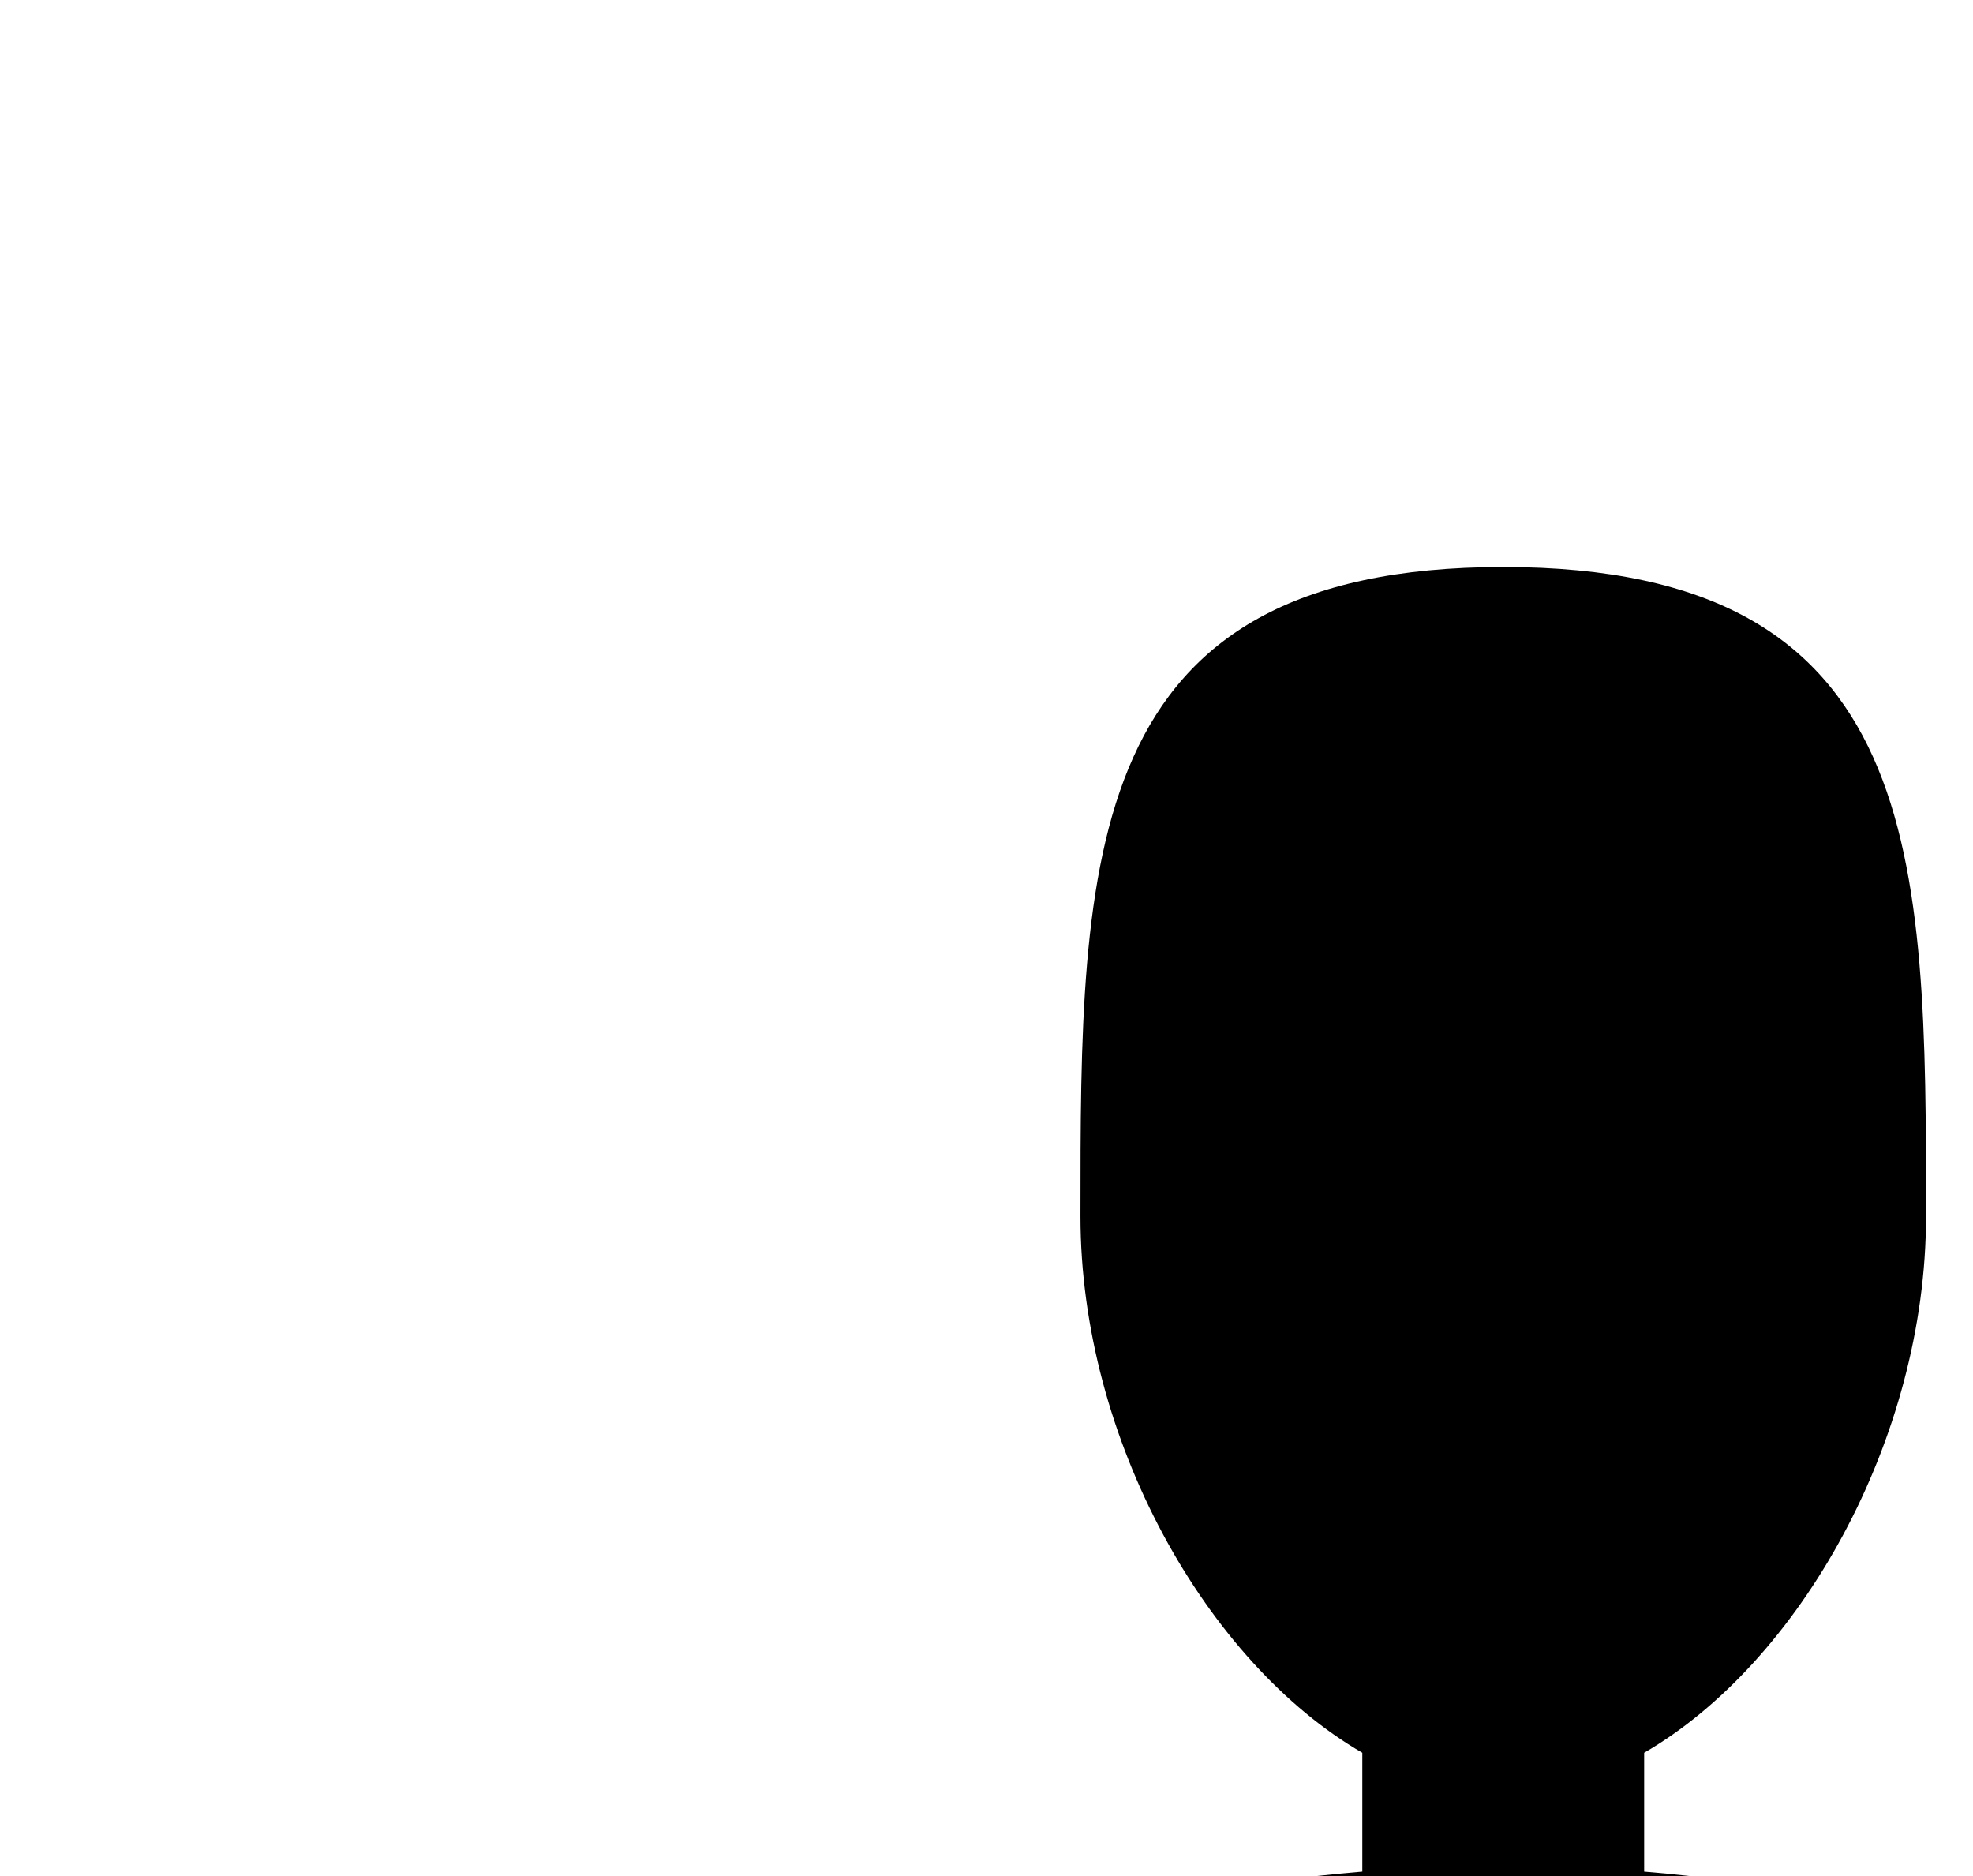
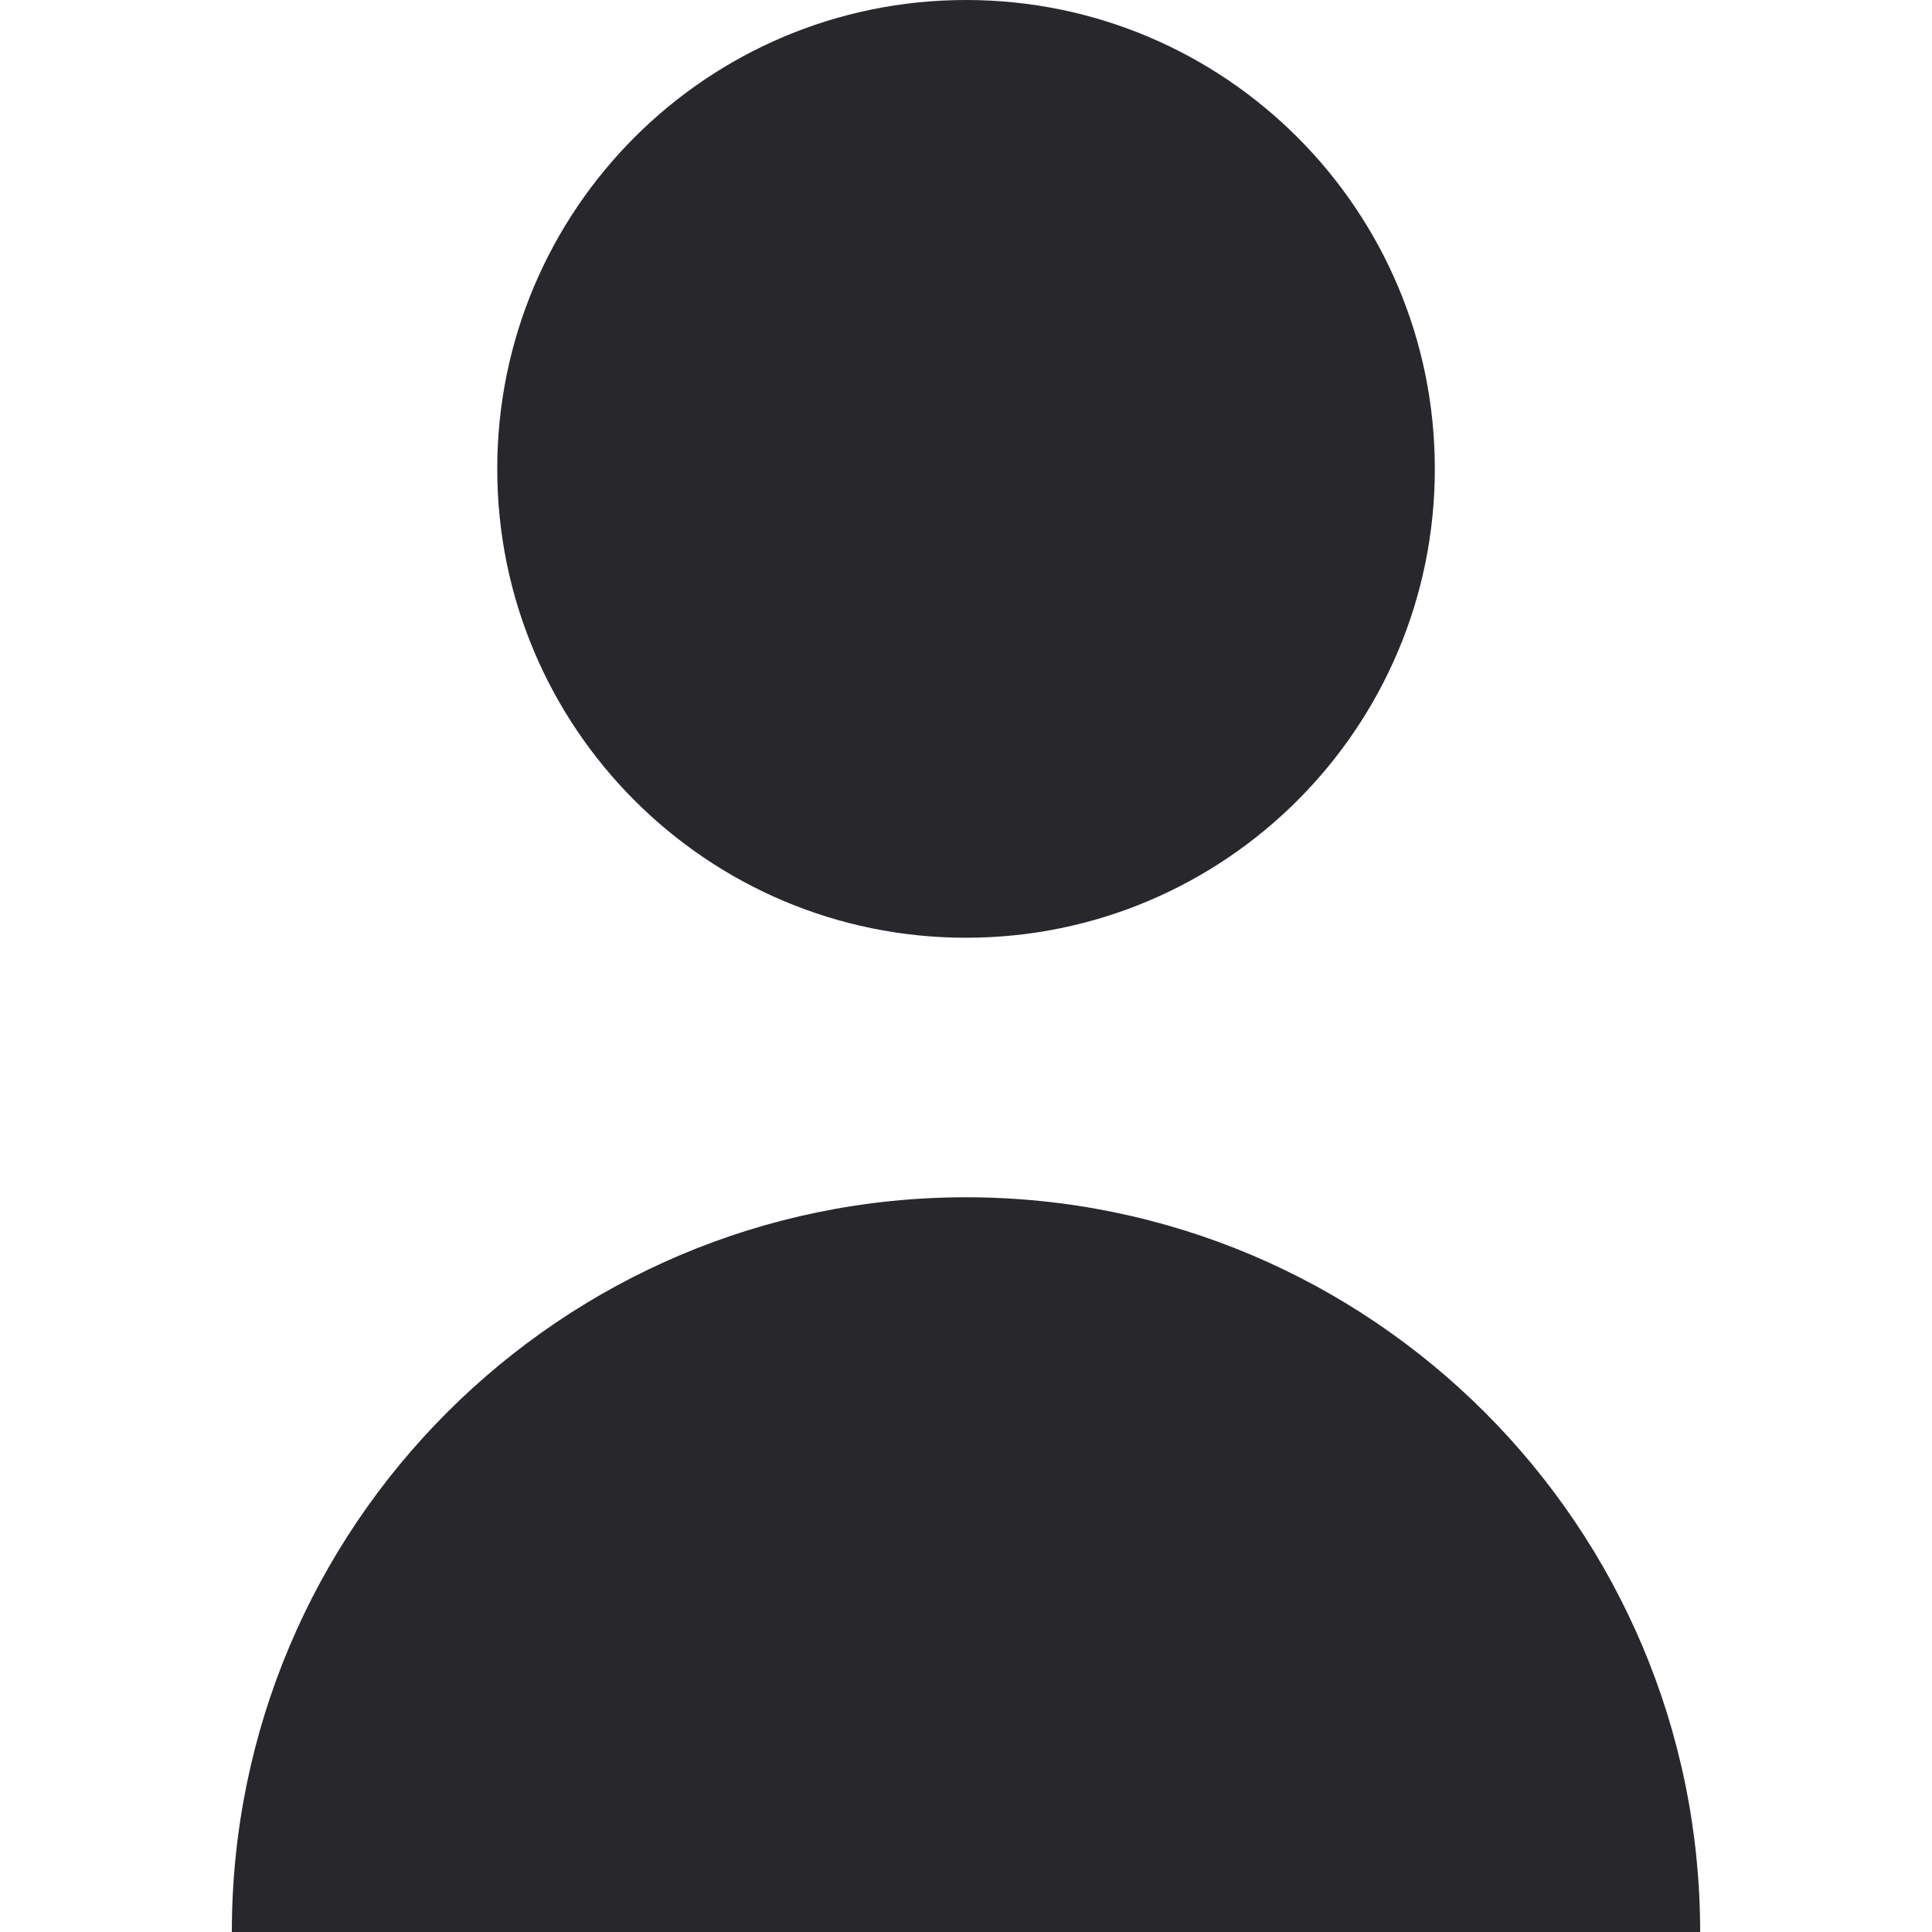
- <svg xmlns="http://www.w3.org/2000/svg" aria-hidden="true" focusable="false" role="presentation" class="icon icon-user" viewbox="0 0 64 64">
-   <path d="M35 39.84v-2.53c3.3-1.91 6-6.66 6-11.42 0-7.63 0-13.82-9-13.82s-9 6.19-9 13.82c0 4.76 2.7 9.51 6 11.42v2.53c-10.18.85-18 6-18 12.16h42c0-6.19-7.82-11.31-18-12.16" style="stroke-miterlimit:10" />
+ <svg xmlns="http://www.w3.org/2000/svg" width="24" height="24" viewBox="0 0 24 24" fill="none">
+   <path d="M6.177 5.824C6.177 9.041 8.783 11.649 12 11.649C15.216 11.649 17.824 9.041 17.824 5.824C17.824 2.608 15.216 0 12 0C8.783 0 6.177 2.608 6.177 5.824Z" fill="#28282C" />
+   <path d="M12 14.873C6.964 14.873 2.88 18.964 2.88 24H21.12C21.12 18.964 17.036 14.873 12 14.873Z" fill="#28282C" />
</svg>
